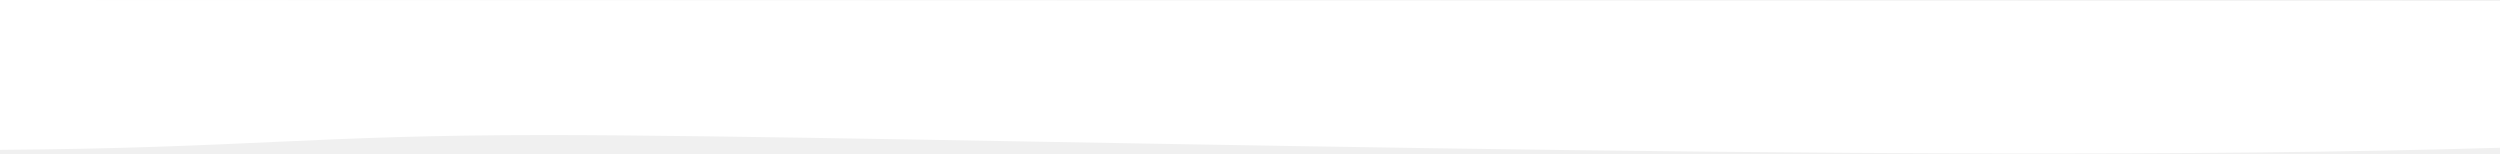
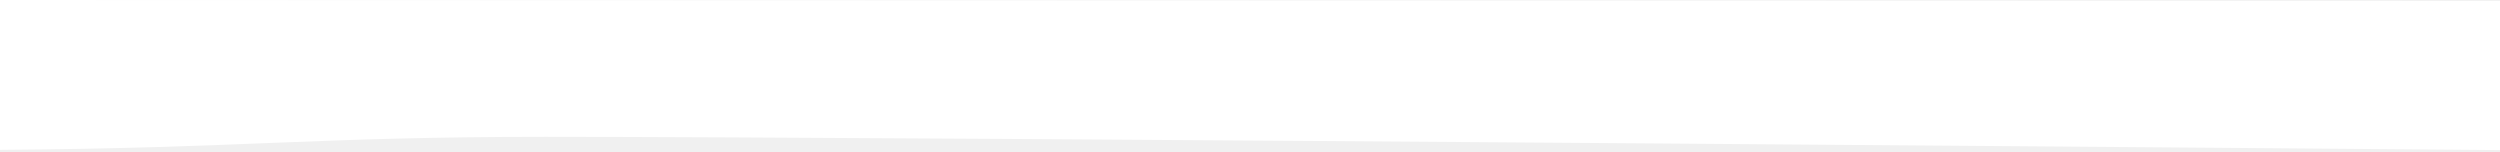
- <svg xmlns="http://www.w3.org/2000/svg" width="1416" height="87" viewBox="0 0 1416 87" fill="none">
-   <path d="M0 84.876V0L1416 0.491C1416 0.491 1416 -1.904 1416 83.682C1076.5 93.991 511.347 76.491 309 76.491C177.279 76.491 138.924 83.877 0 84.876Z" fill="white" />
+ <svg xmlns="http://www.w3.org/2000/svg" width="1416" height="86" viewBox="0 0 1416 86" fill="none">
+   <path d="M0 84.876V0L1416 0.491V85.009C1416 85.009 511.347 77.5 309 77.5C177.279 77.5 138.924 83.877 0 84.876Z" fill="white" />
</svg>
